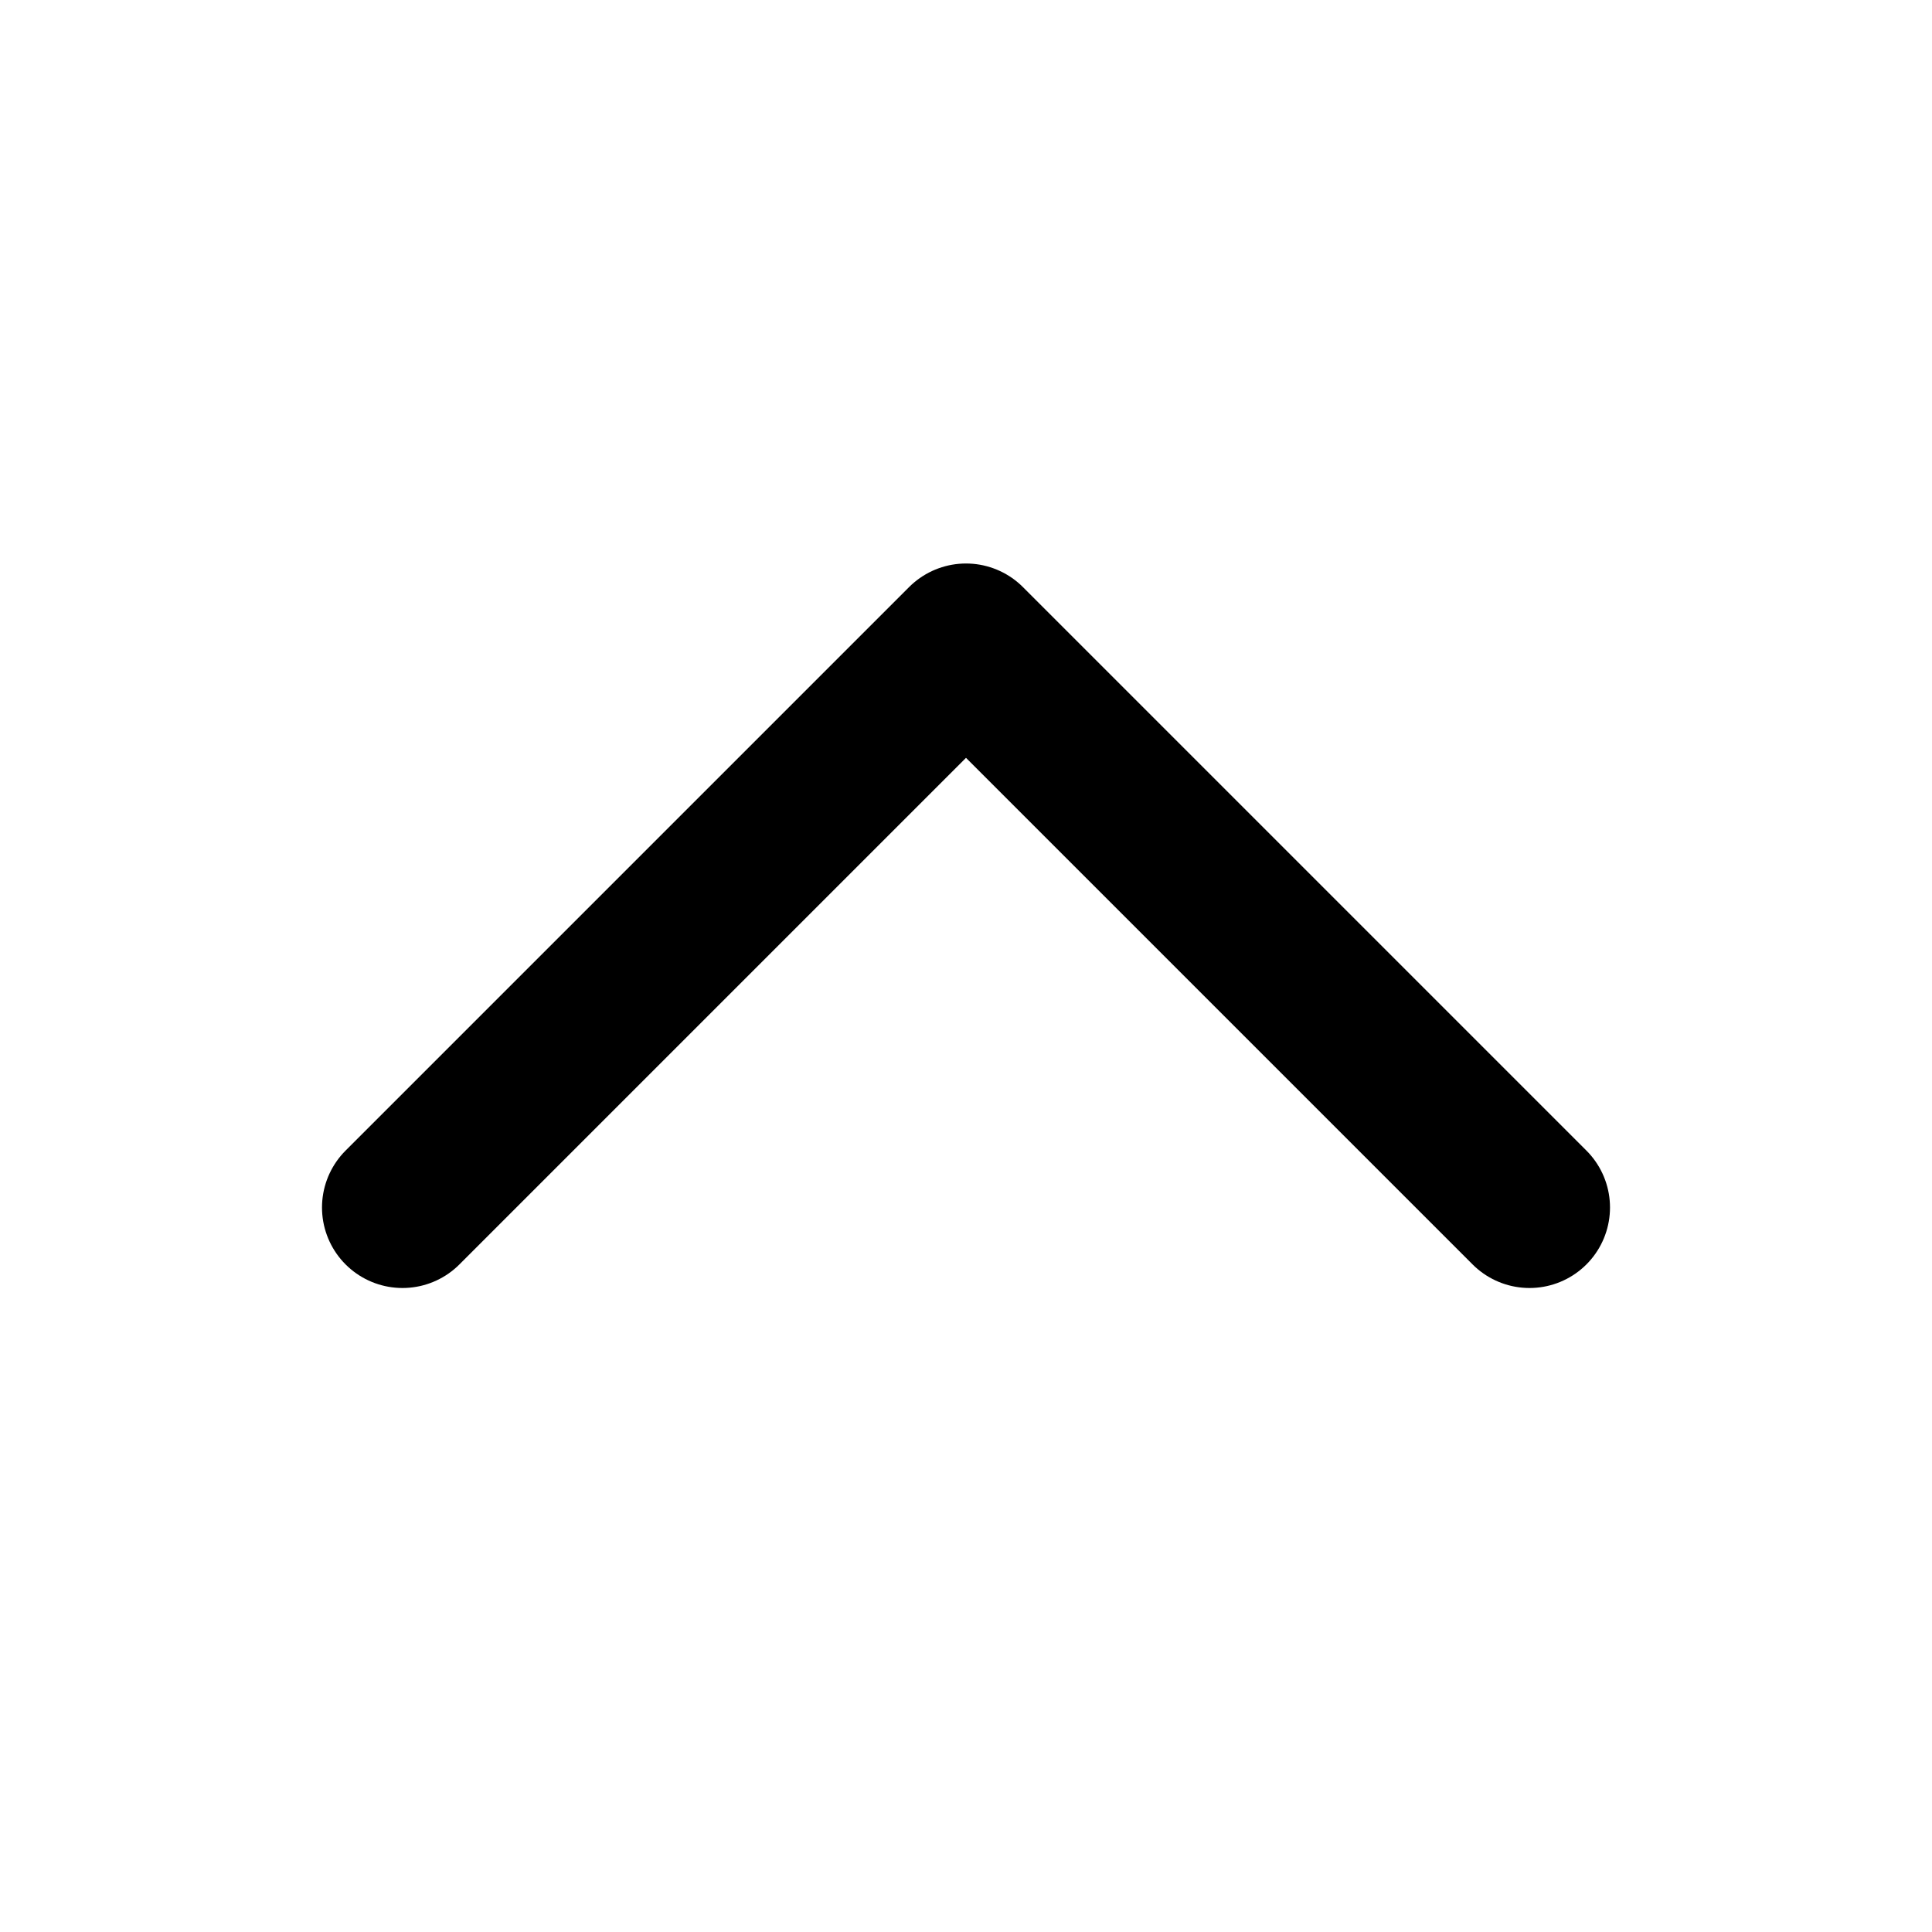
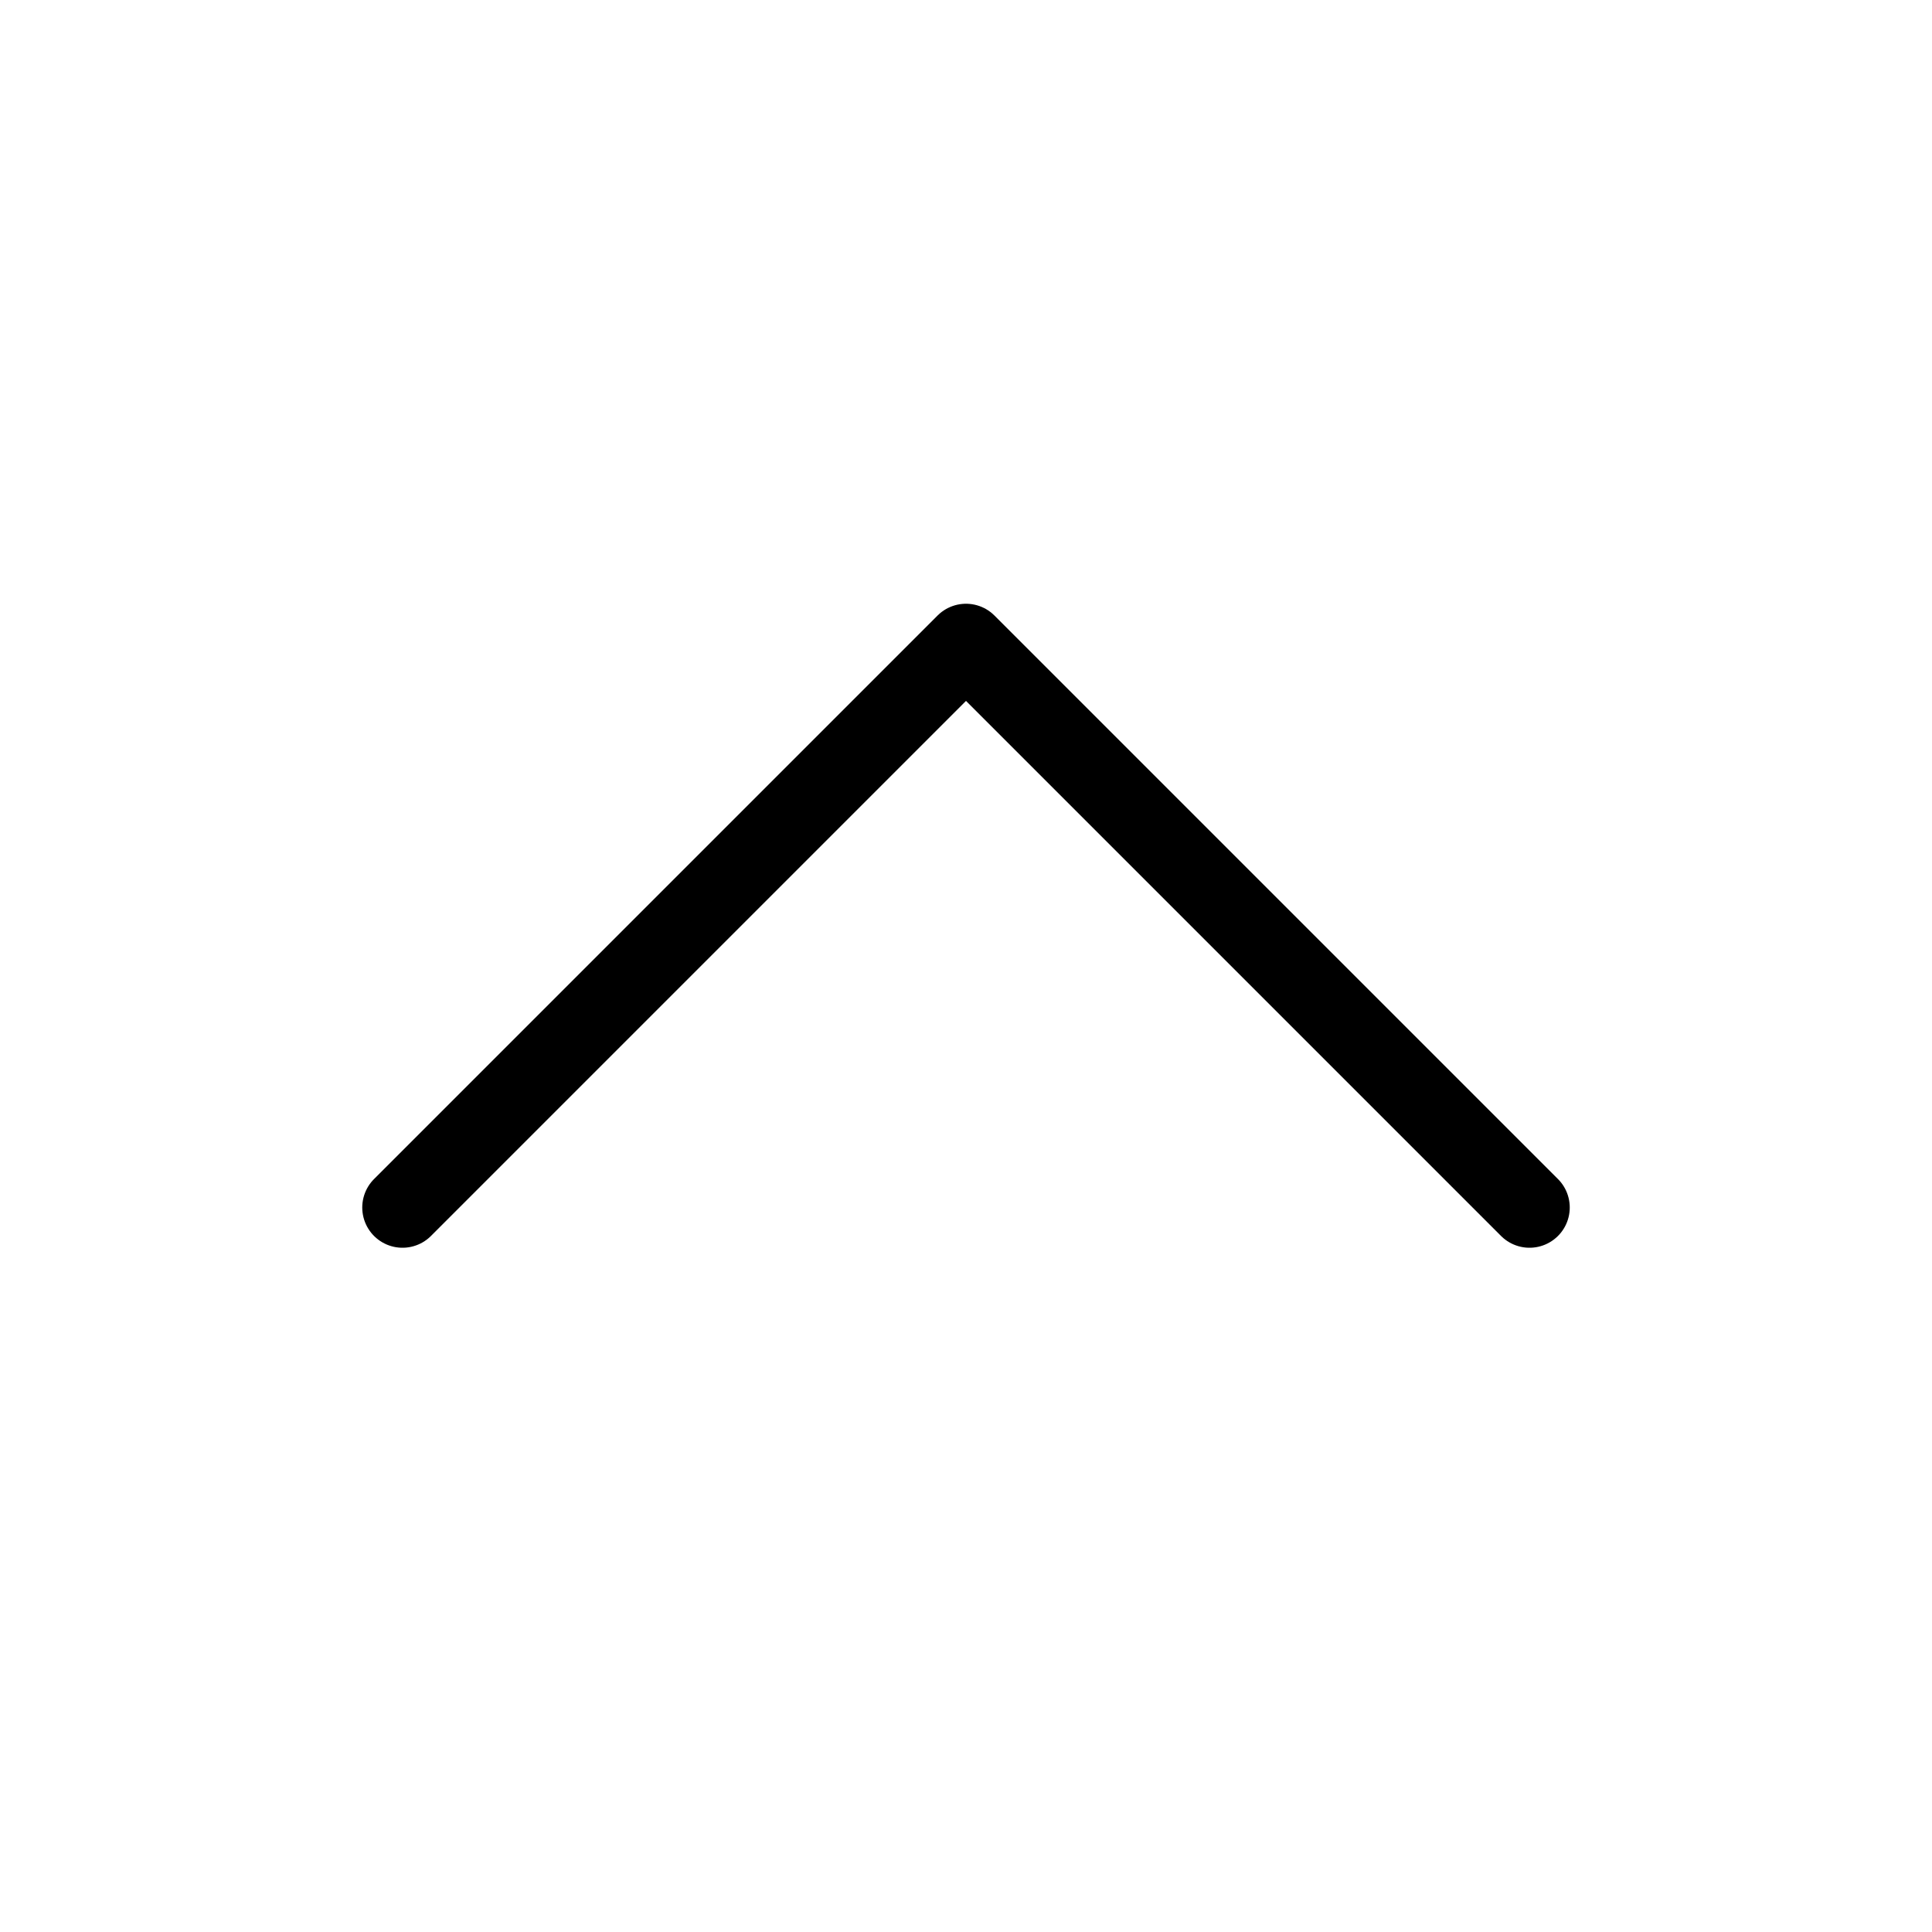
<svg xmlns="http://www.w3.org/2000/svg" class="h-6 w-6" fill="none" viewBox="0 0 24 24" stroke="currentColor">
-   <path stroke-linecap="round" stroke-linejoin="round" stroke-width="2" d="M5 15l7-7 7 7" />
+   <path stroke-linecap="round" stroke-linejoin="round" strokeWidth="2" d="M5 15l7-7 7 7" />
</svg>
